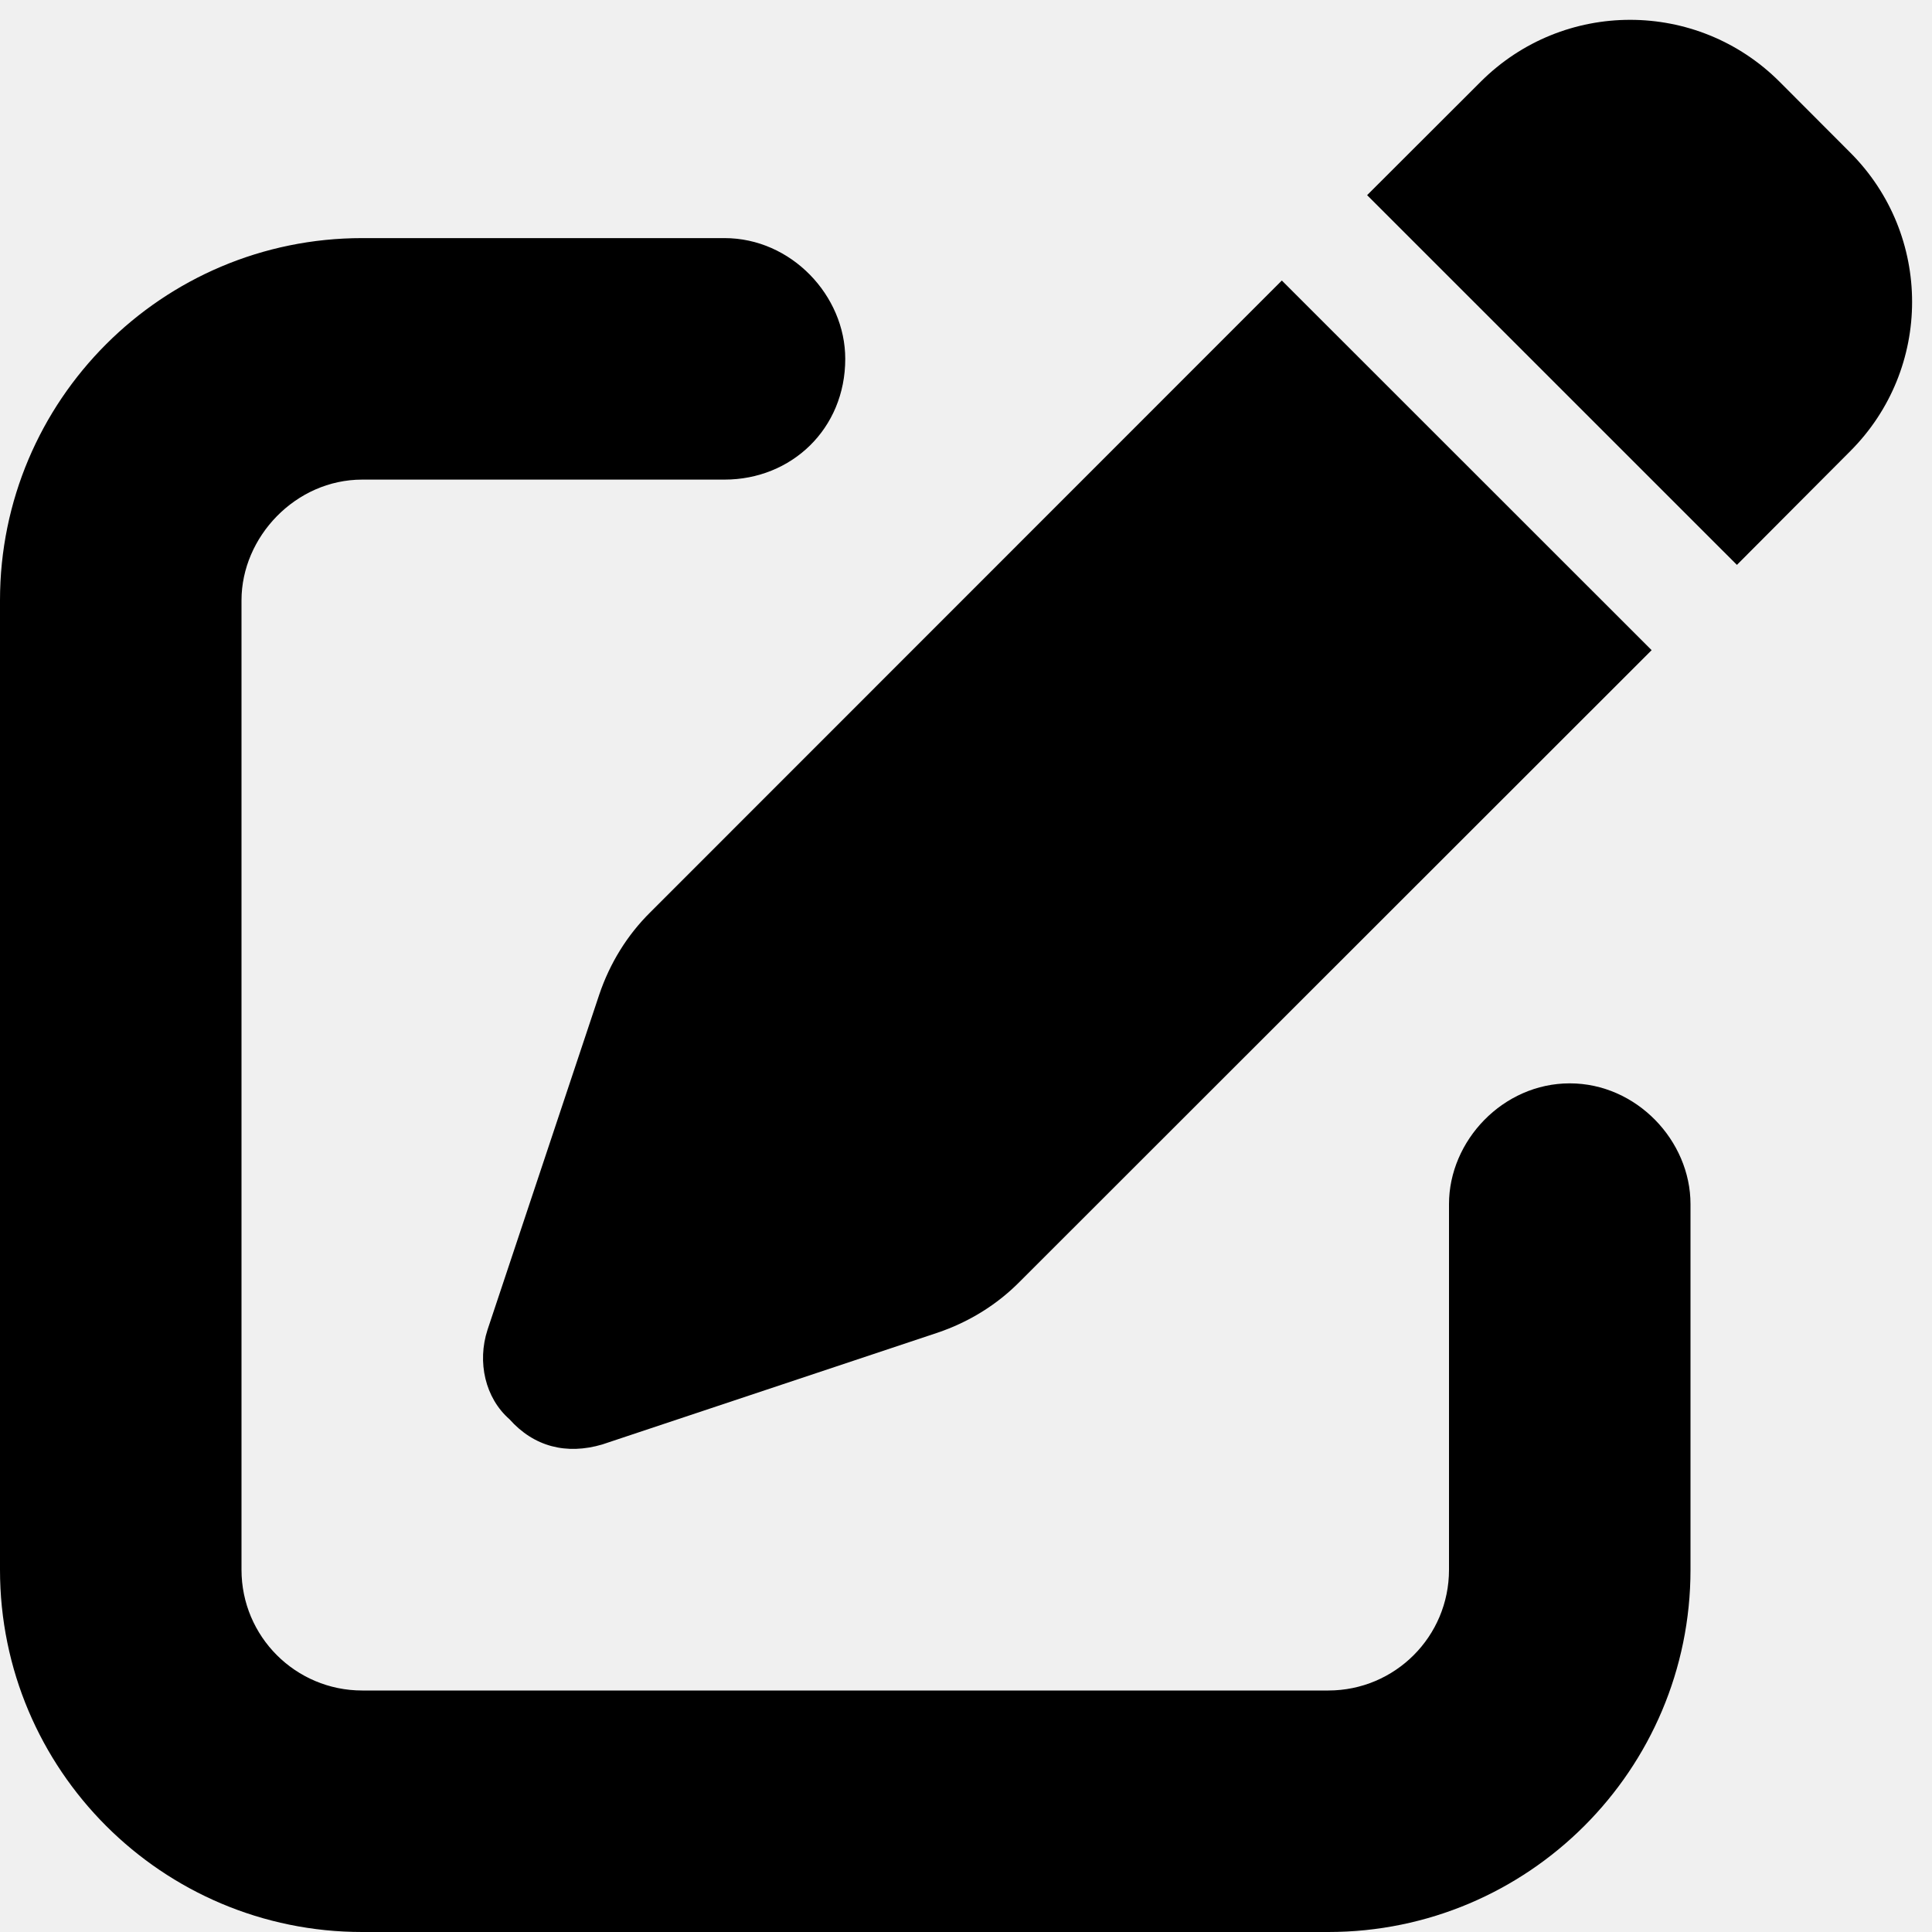
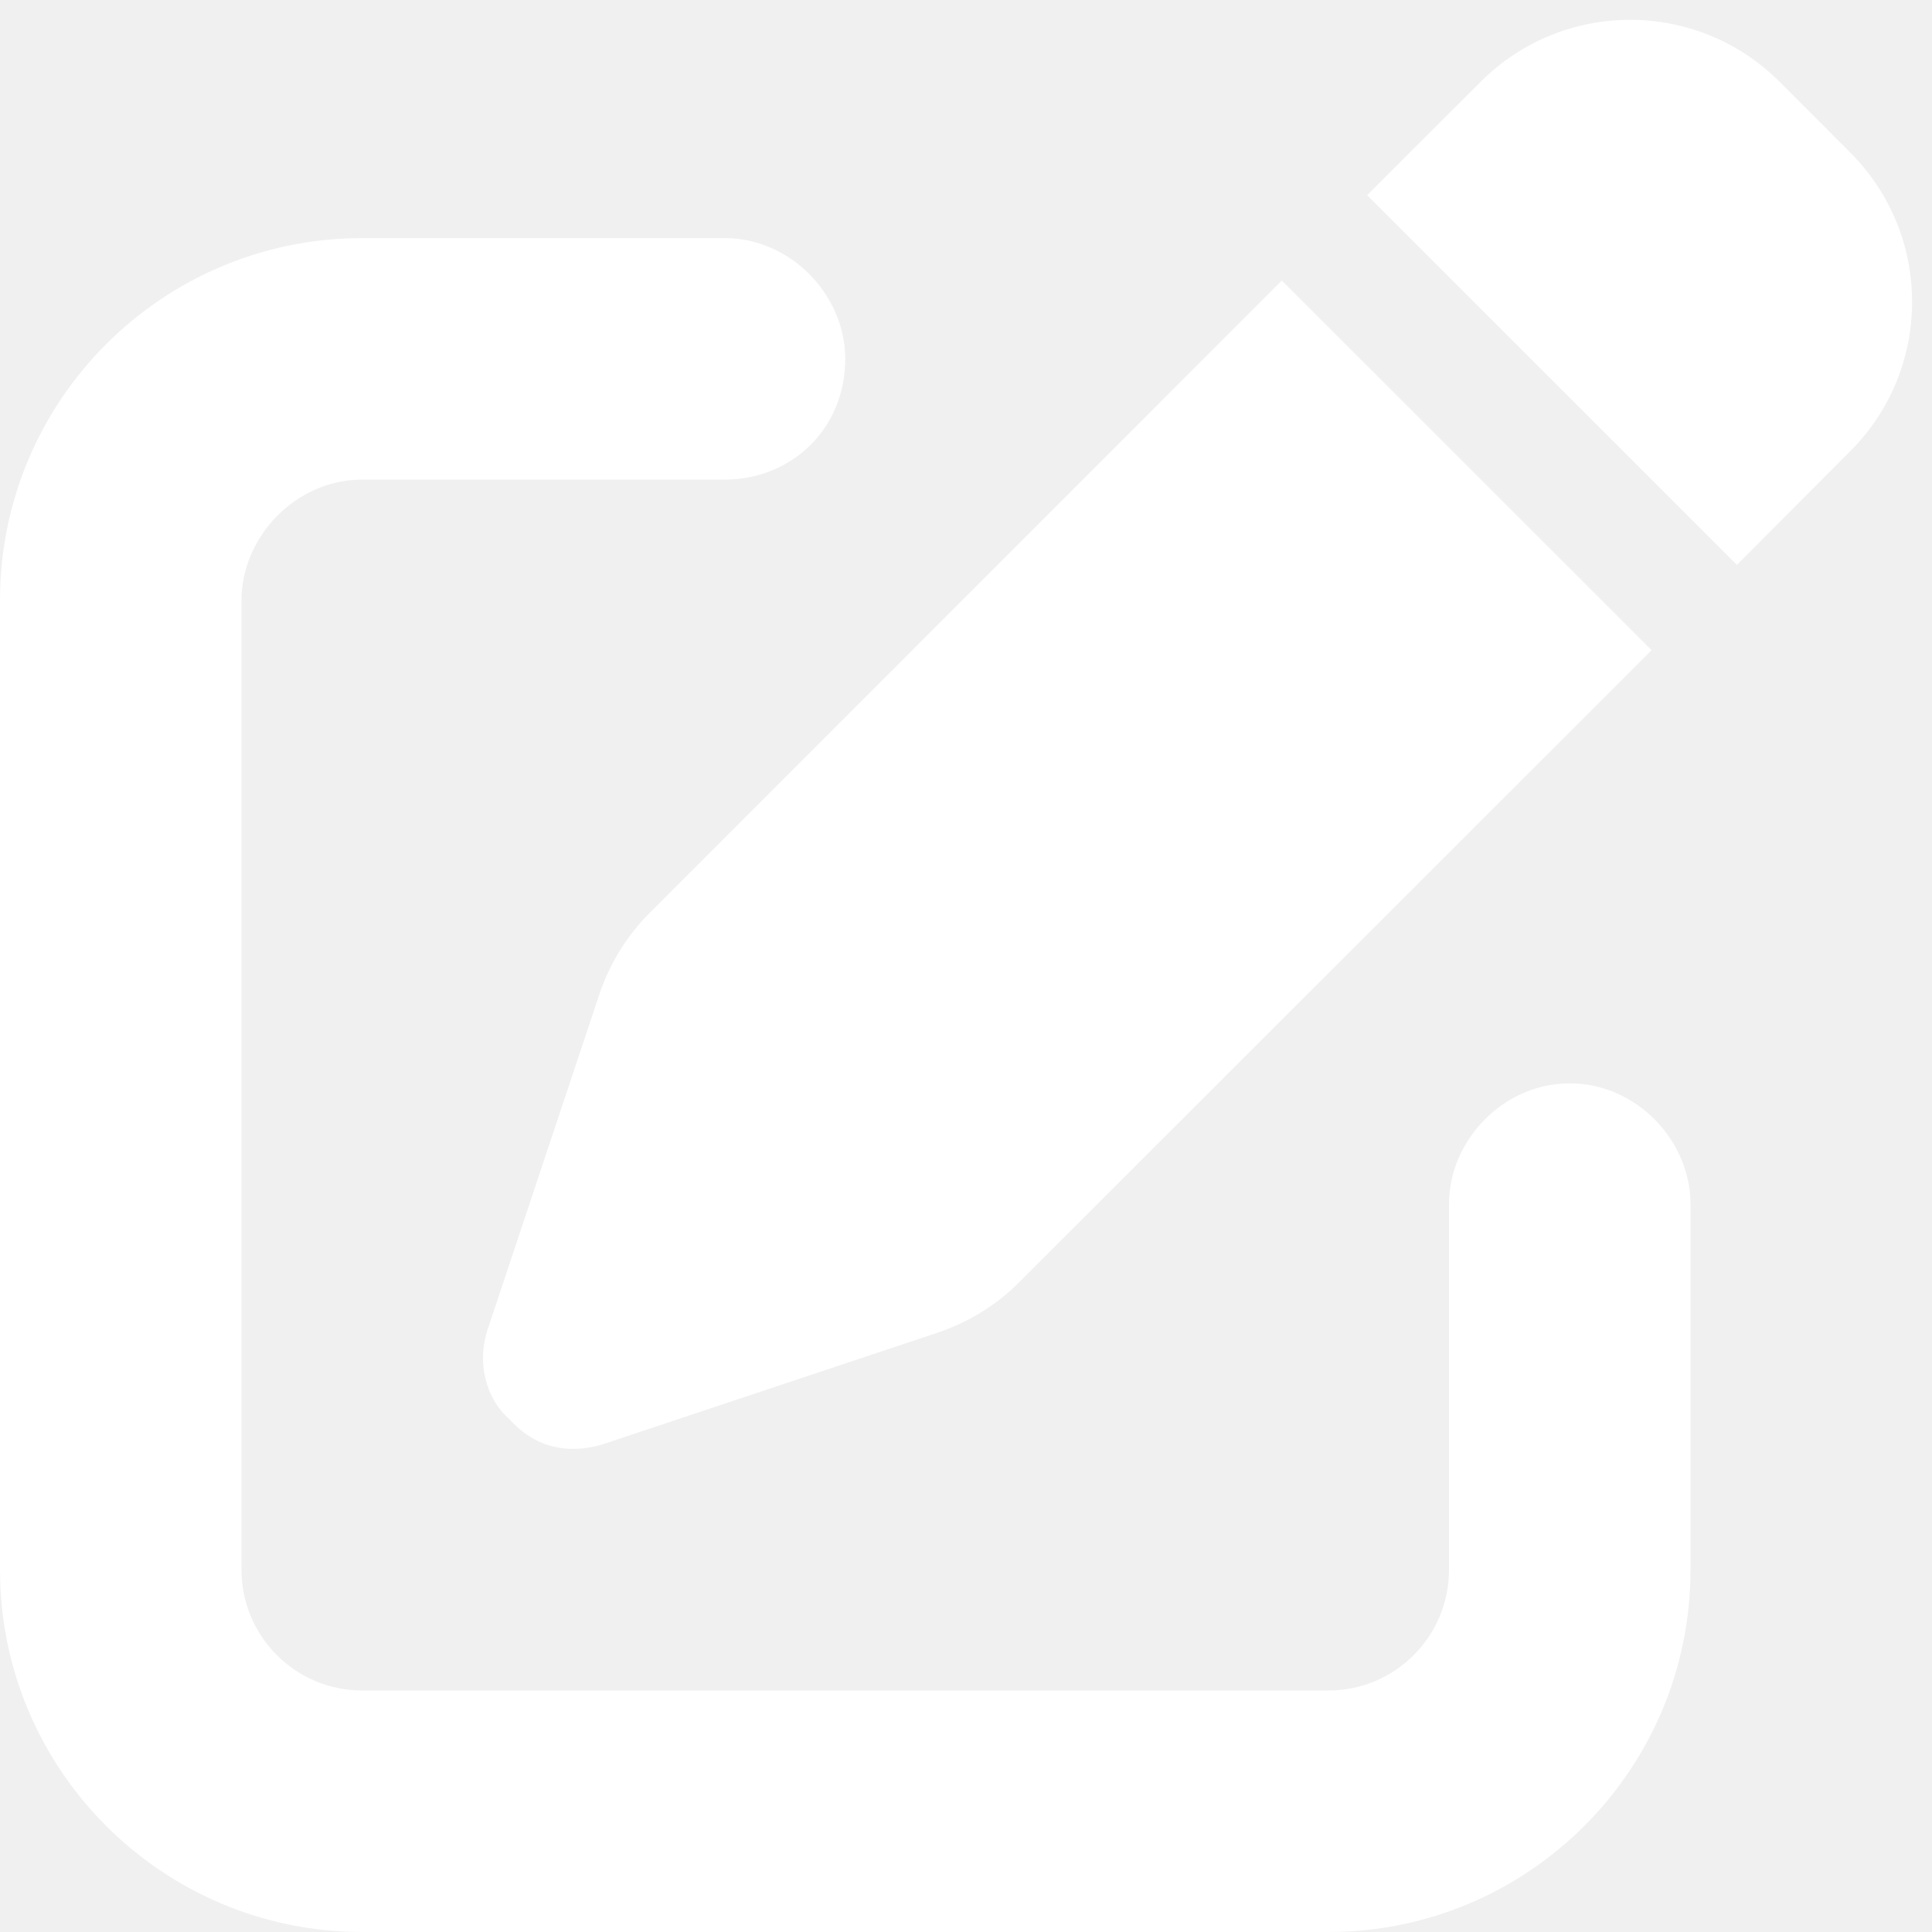
<svg xmlns="http://www.w3.org/2000/svg" viewBox="0 0 512 512">
-   <path d="M490.3 40.4C512.2 62.27 512.2 97.73 490.3 119.6L460.3 149.7L362.3 51.72L392.4 21.66C414.3-.213 449.7-.213 471.6 21.66L490.3 40.4zM172.4 241.7L339.7 74.34L437.7 172.3L270.3 339.6C264.2 345.8 256.7 350.4 248.4 353.2L159.6 382.8C150.1 385.6 141.5 383.4 135 376.1C128.6 370.5 126.4 361 129.2 352.4L158.8 263.6C161.6 255.3 166.2 247.8 172.4 241.7V241.7zM192 63.1C209.7 63.1 224 78.33 224 95.1C224 113.7 209.7 127.1 192 127.1H96C78.33 127.1 64 142.3 64 159.1V416C64 433.7 78.33 448 96 448H352C369.7 448 384 433.7 384 416V319.1C384 302.3 398.3 287.1 416 287.1C433.7 287.1 448 302.3 448 319.1V416C448 469 405 512 352 512H96C42.98 512 0 469 0 416V159.1C0 106.1 42.98 63.1 96 63.1H192z" />
+   <path style="fill:white;" d="M490.3 40.4C512.2 62.27 512.2 97.73 490.3 119.6L460.3 149.7L362.3 51.72L392.4 21.66C414.3-.213 449.7-.213 471.6 21.66L490.3 40.4zM172.4 241.7L339.7 74.34L437.7 172.3L270.3 339.6C264.2 345.8 256.7 350.4 248.4 353.2L159.6 382.8C150.1 385.6 141.5 383.4 135 376.1C128.6 370.5 126.4 361 129.2 352.4L158.8 263.6C161.6 255.3 166.2 247.8 172.4 241.7V241.7zM192 63.1C209.7 63.1 224 78.33 224 95.1C224 113.7 209.7 127.1 192 127.1H96C78.33 127.1 64 142.3 64 159.1V416C64 433.7 78.33 448 96 448H352C369.7 448 384 433.7 384 416V319.1C384 302.3 398.3 287.1 416 287.1C433.7 287.1 448 302.3 448 319.1V416C448 469 405 512 352 512H96C42.98 512 0 469 0 416V159.1C0 106.1 42.98 63.1 96 63.1H192z" />
</svg>
